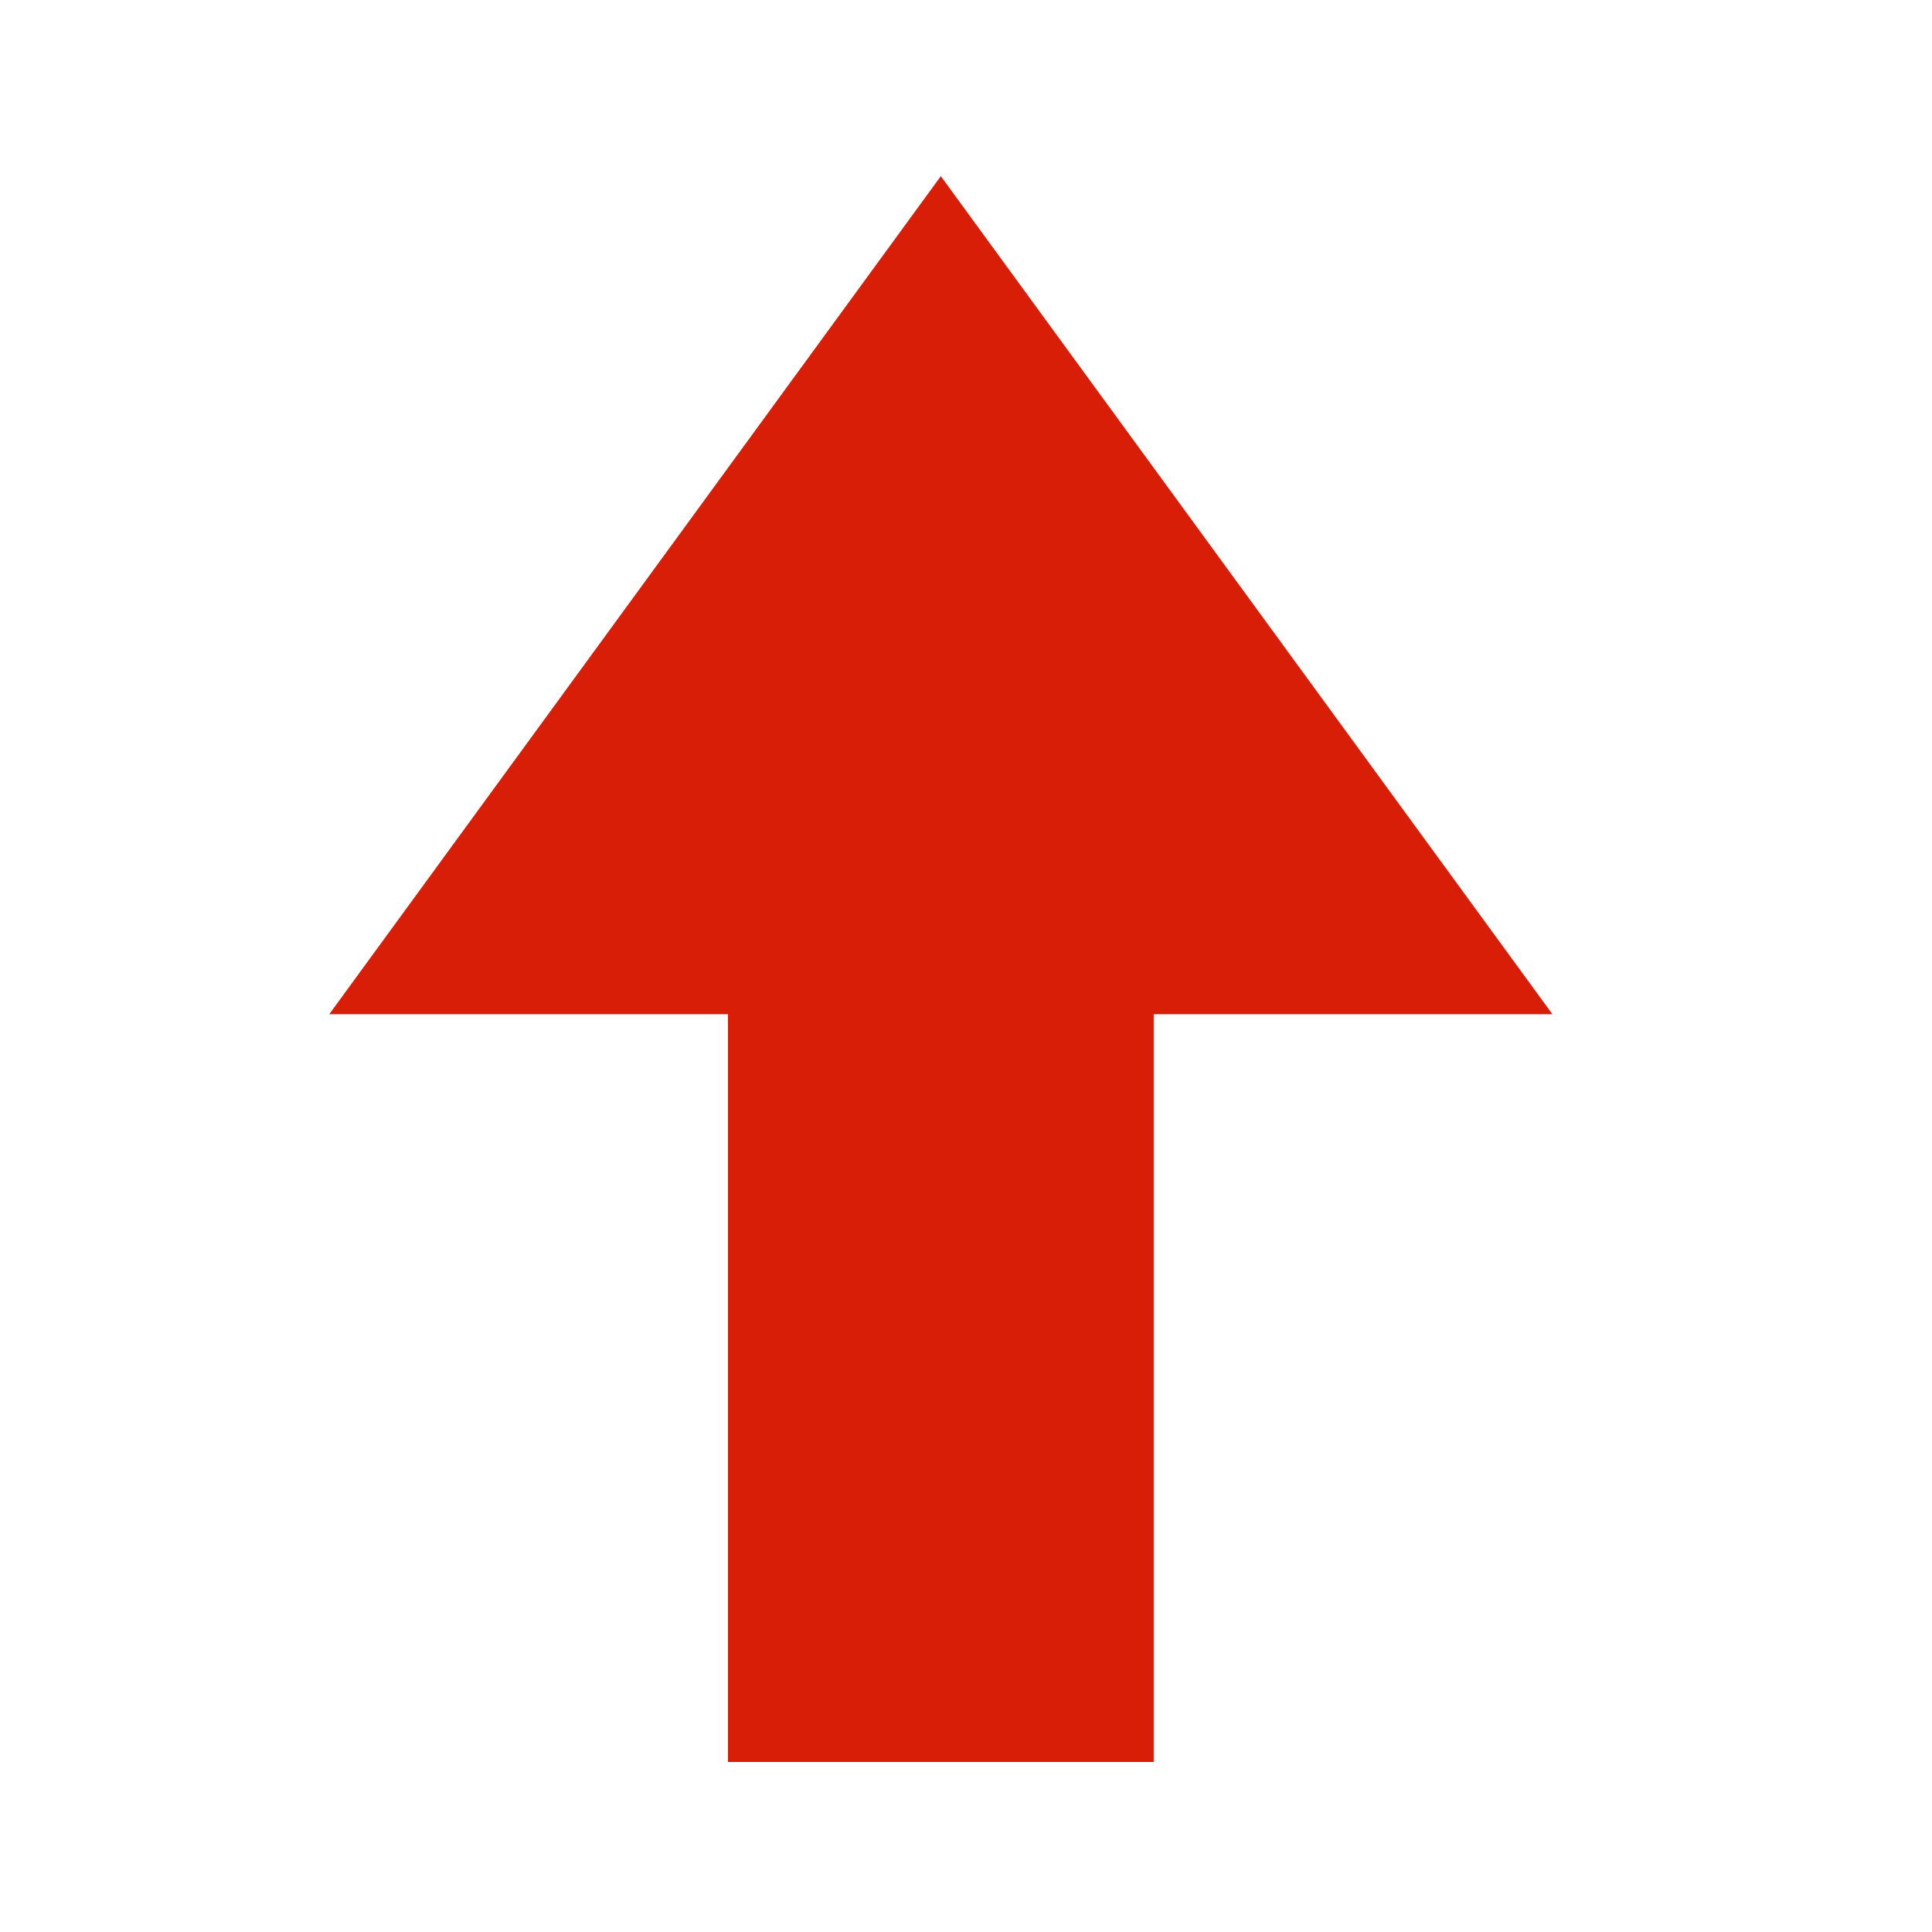
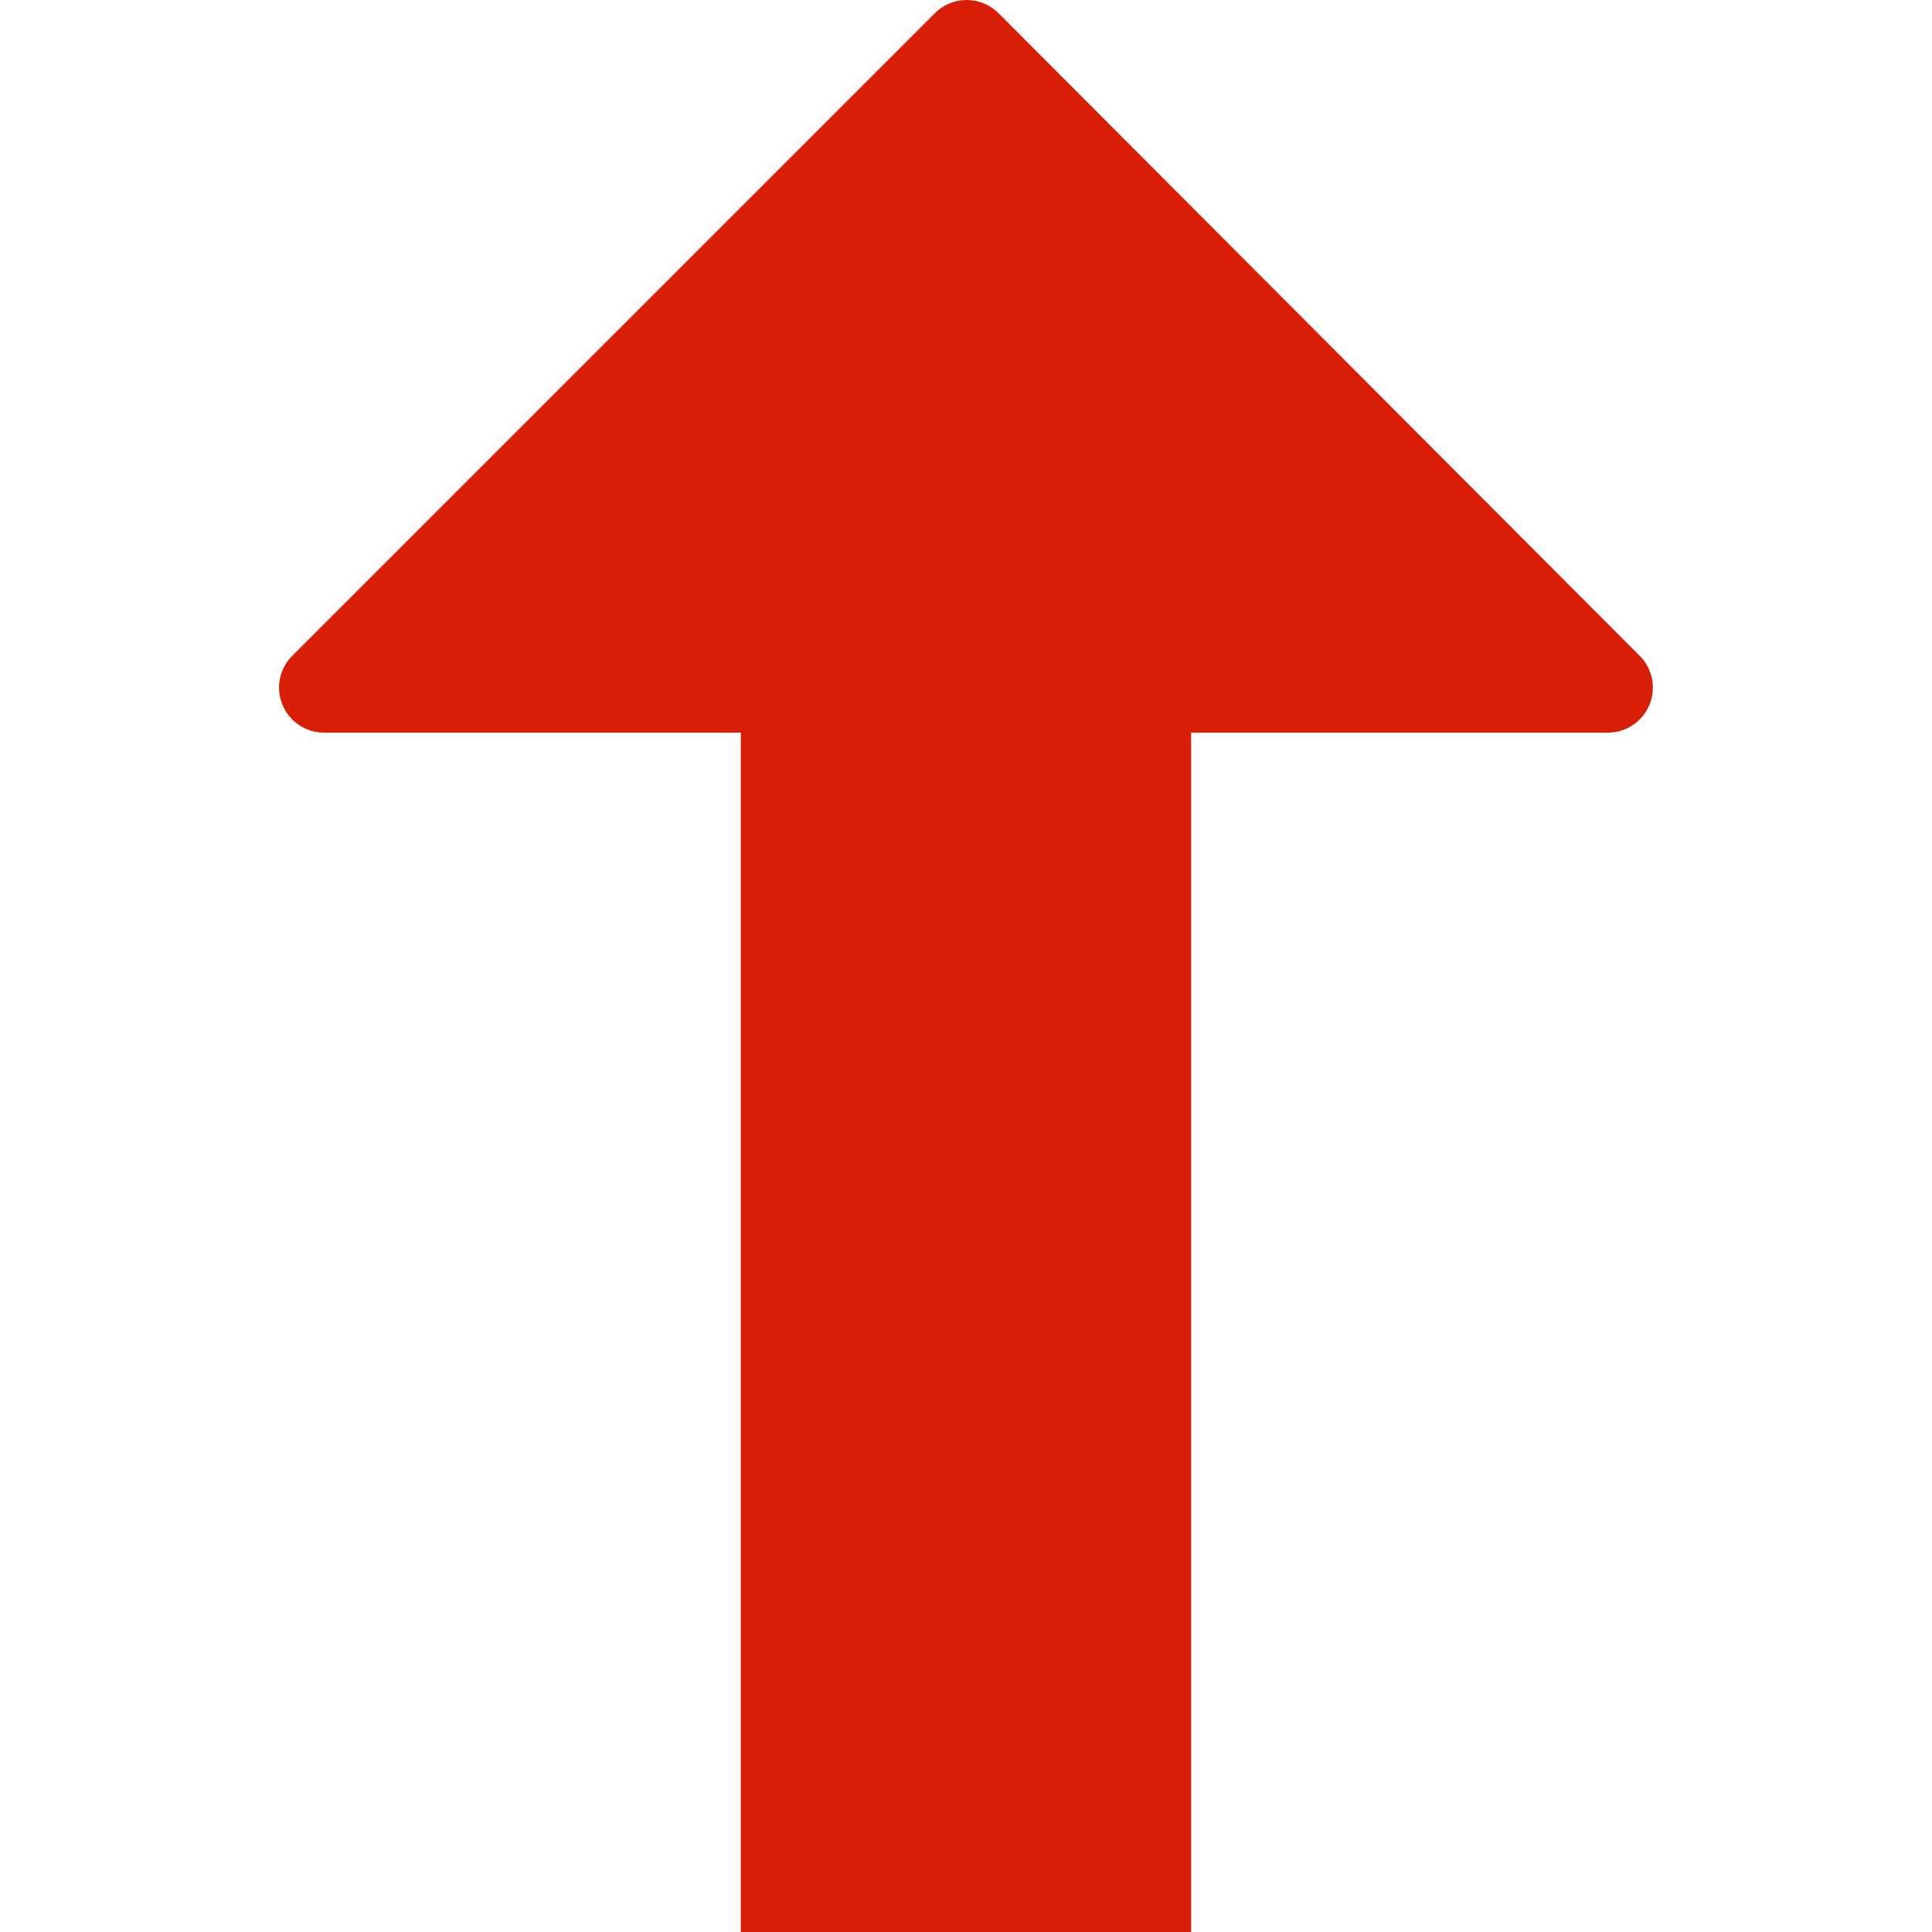
- <svg xmlns="http://www.w3.org/2000/svg" t="1712834187425" class="icon" viewBox="0 0 1024 1024" version="1.1" p-id="7296" width="32" height="32">
-   <path d="M822.826 537.56h-211.34v396.315h-225.646v-396.315h-211.34l324.152-444.189 324.174 444.189z" fill="#d81e06" p-id="7297" />
+ <svg xmlns="http://www.w3.org/2000/svg" t="1729867258209" class="icon" viewBox="0 0 1024 1024" version="1.1" p-id="4420" width="32" height="32">
+   <path d="M392.638 387.52h238.68v636.48h-238.68z" p-id="4421" fill="#d81e06" />
+   <path d="M495.27 7.222L155.549 346.944a23.868 23.868 0 0 0 16.708 41.371h679.443a23.868 23.868 0 0 0 16.708-41.371L529.481 7.222a23.868 23.868 0 0 0-34.211 0z" p-id="4422" fill="#d81e06" />
</svg>
